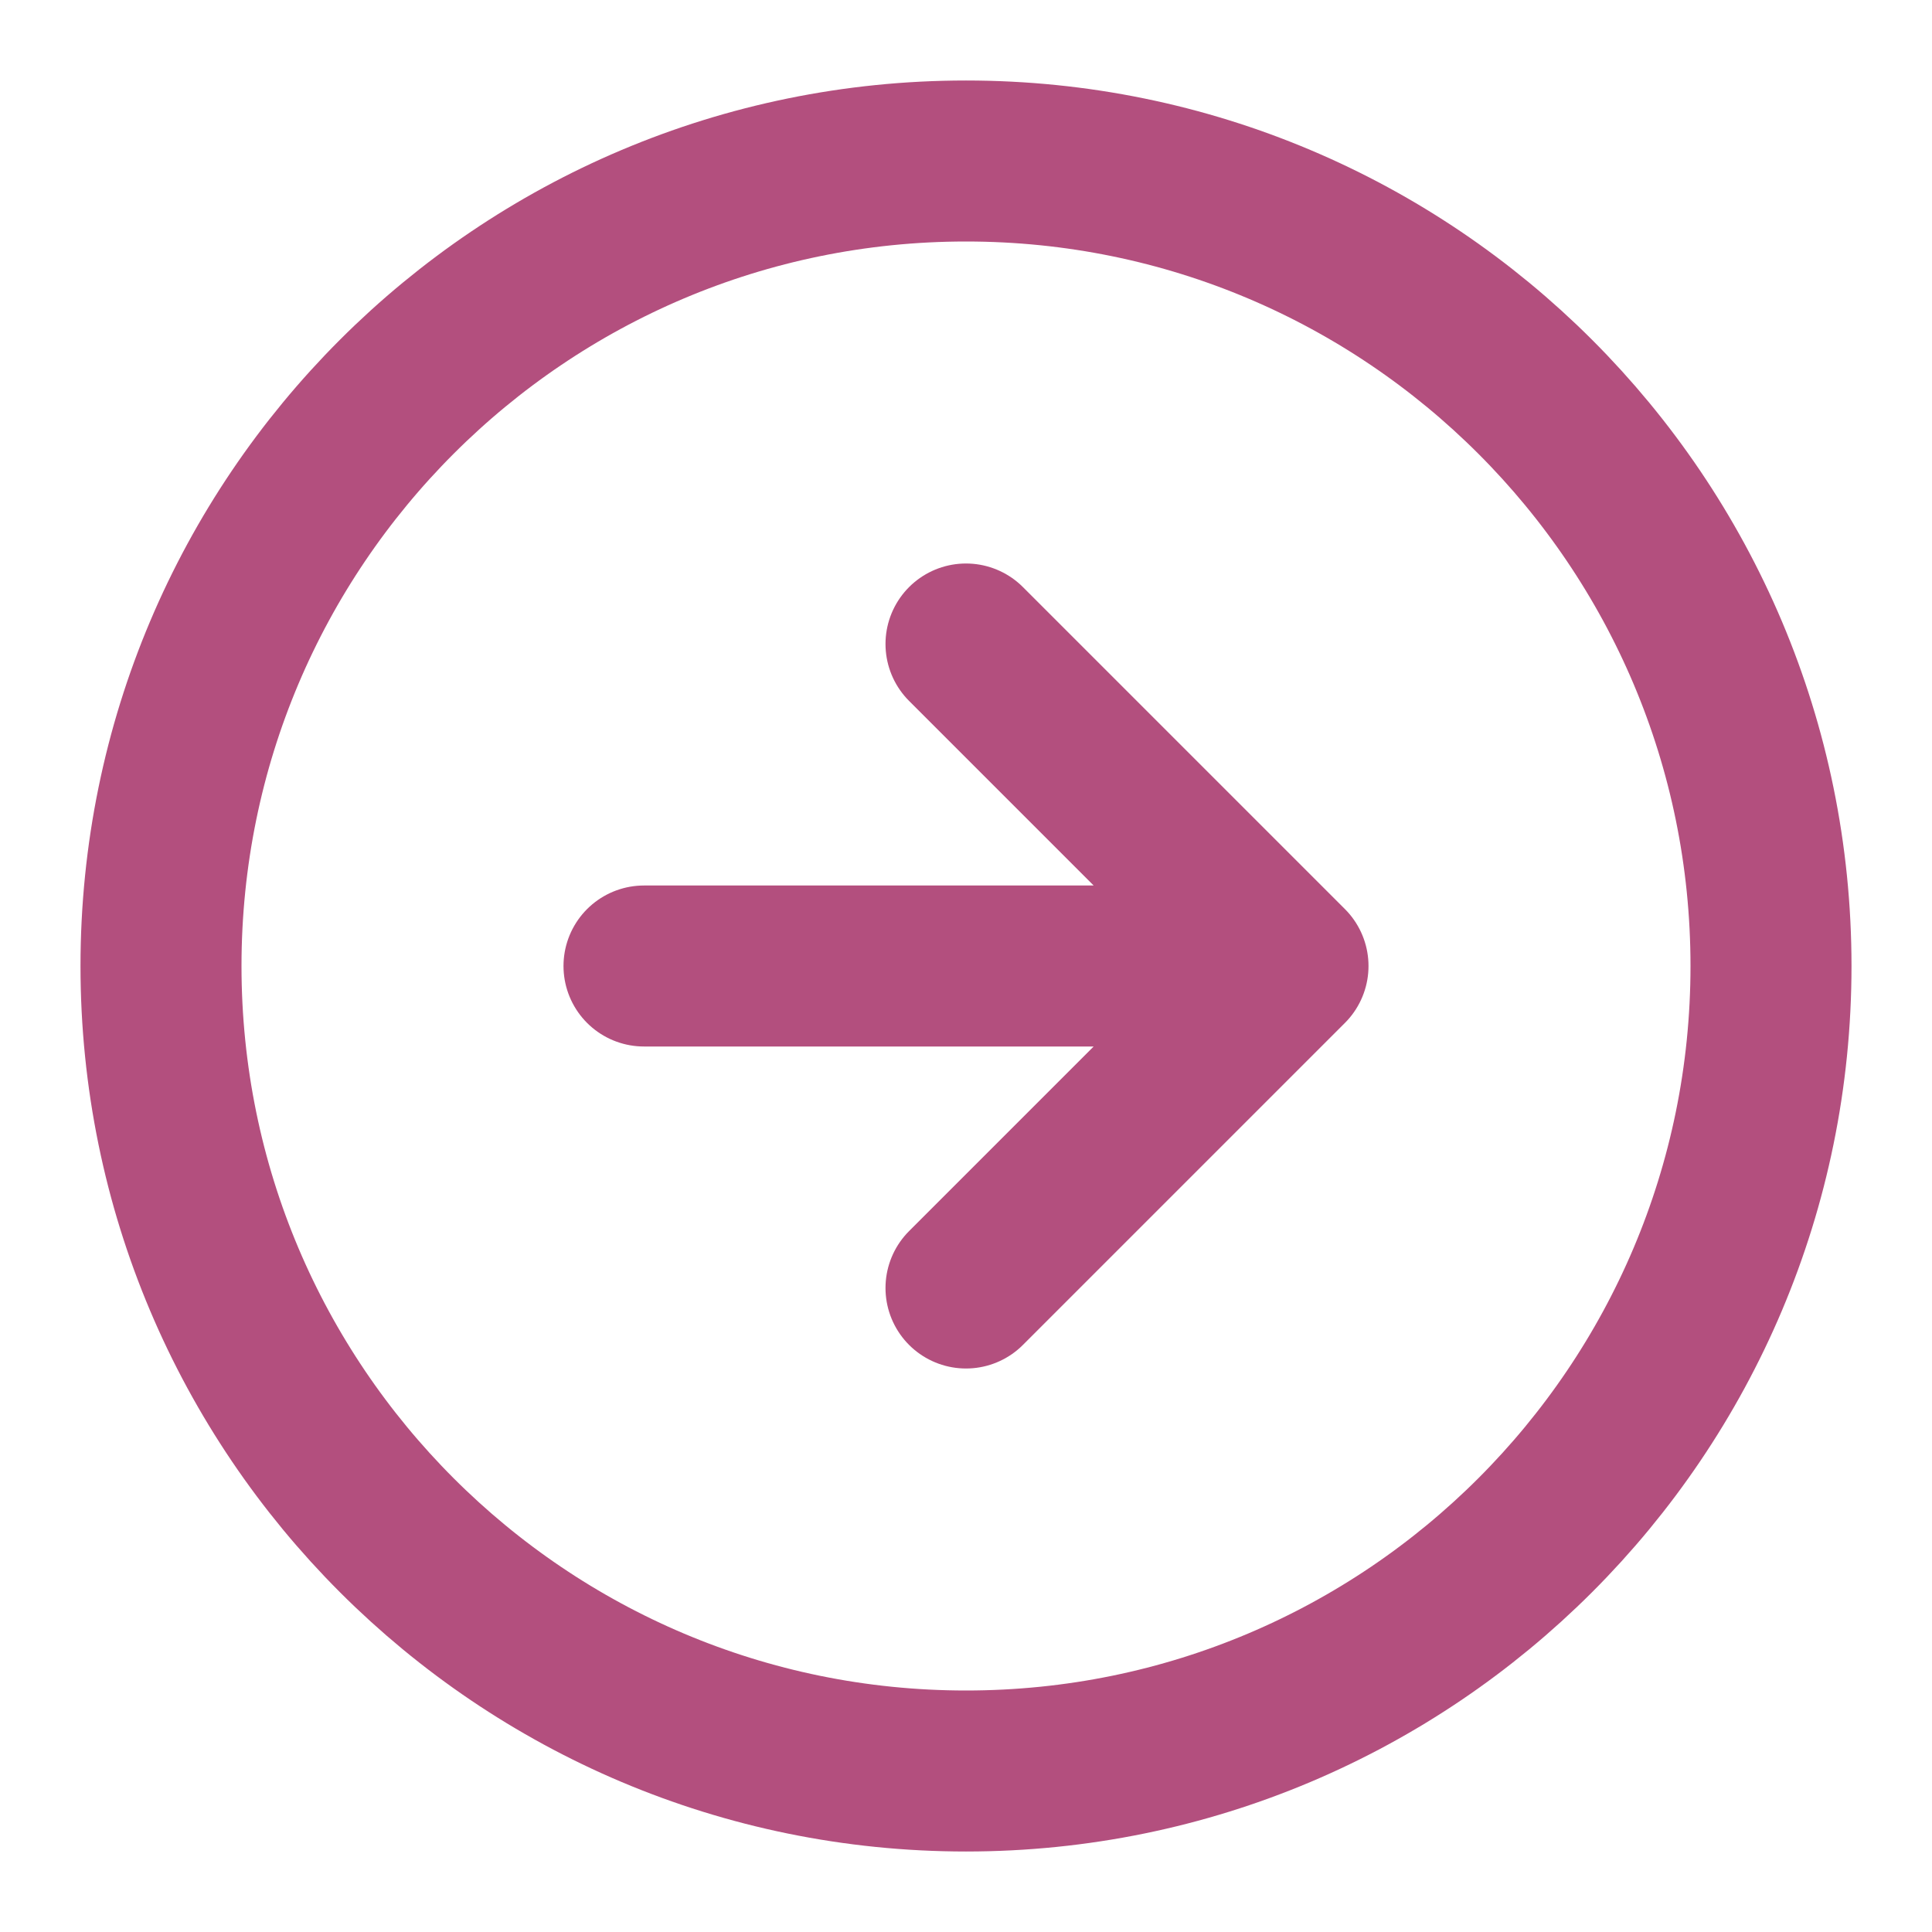
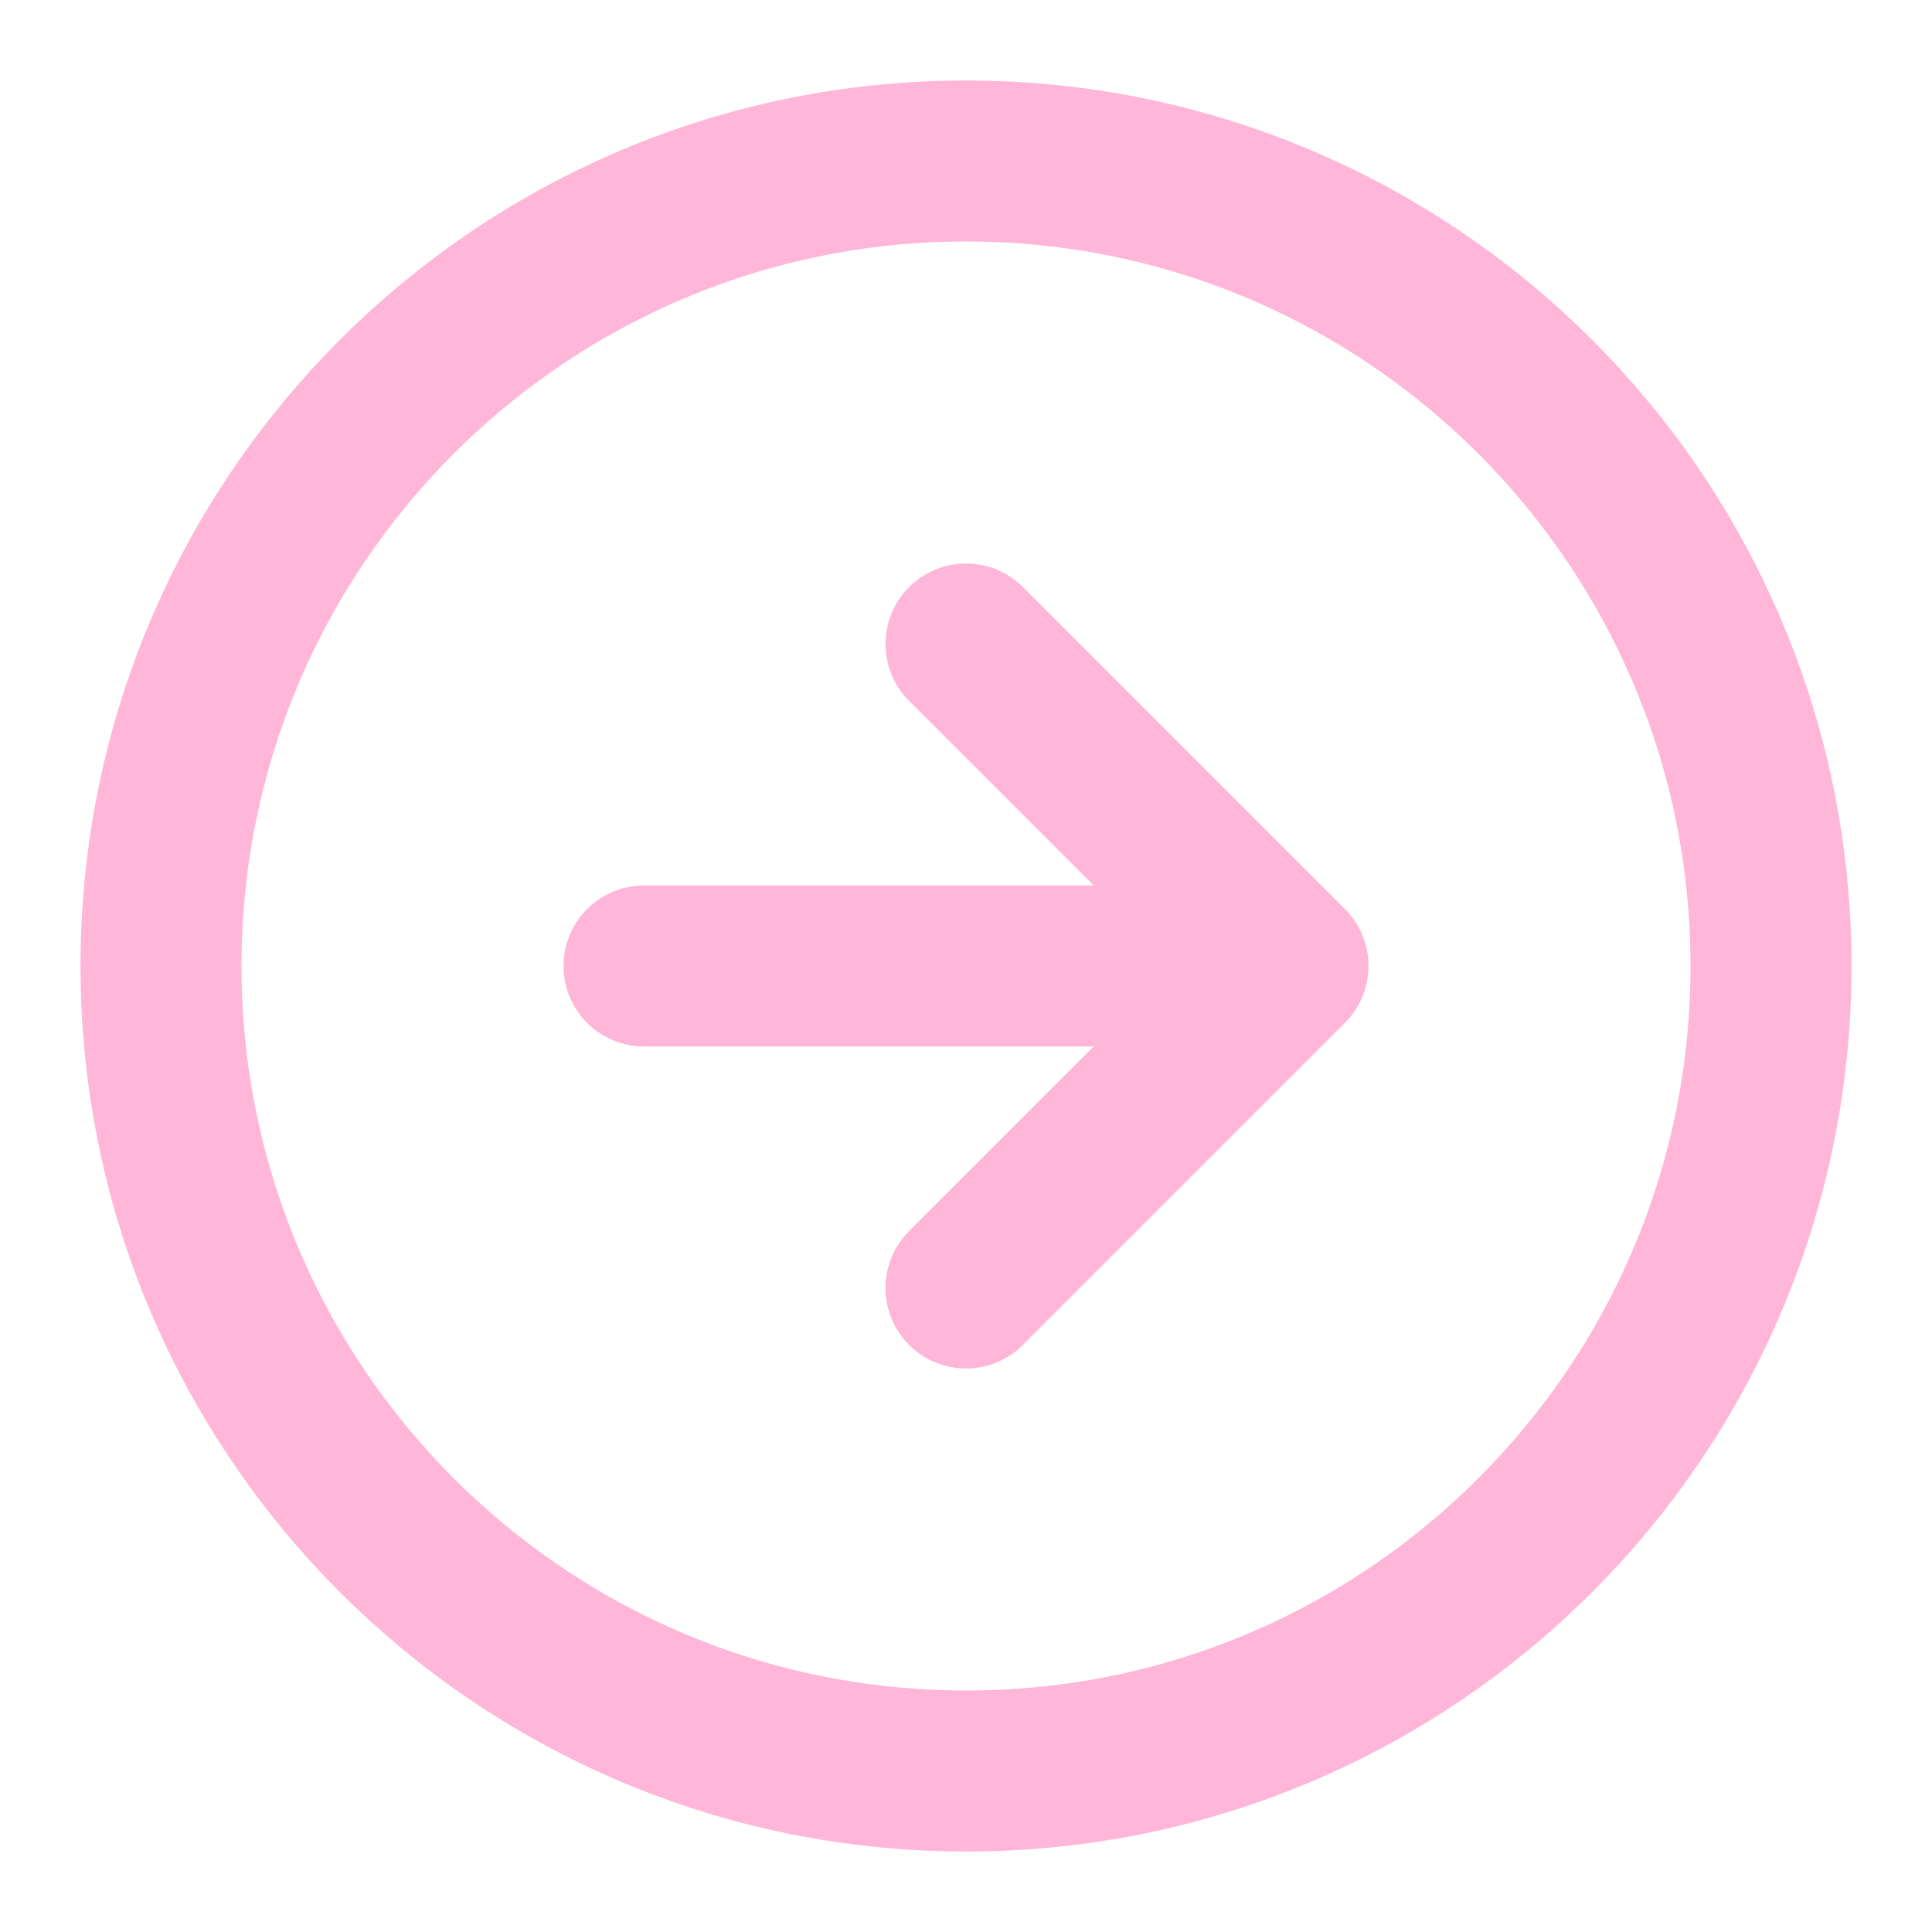
- <svg xmlns="http://www.w3.org/2000/svg" viewBox="0 0 24 24" fill="none" stroke="#b34f7e" stroke-width="2" stroke-linecap="round" stroke-linejoin="round">
+ <svg xmlns="http://www.w3.org/2000/svg" viewBox="0 0 24 24" fill="none" stroke="#ffb6d8" stroke-width="2" stroke-linecap="round" stroke-linejoin="round">
  <circle cx="12" cy="12" r="10" />
  <path d="M12 8l4 4-4 4M8 12h7" />
</svg>
